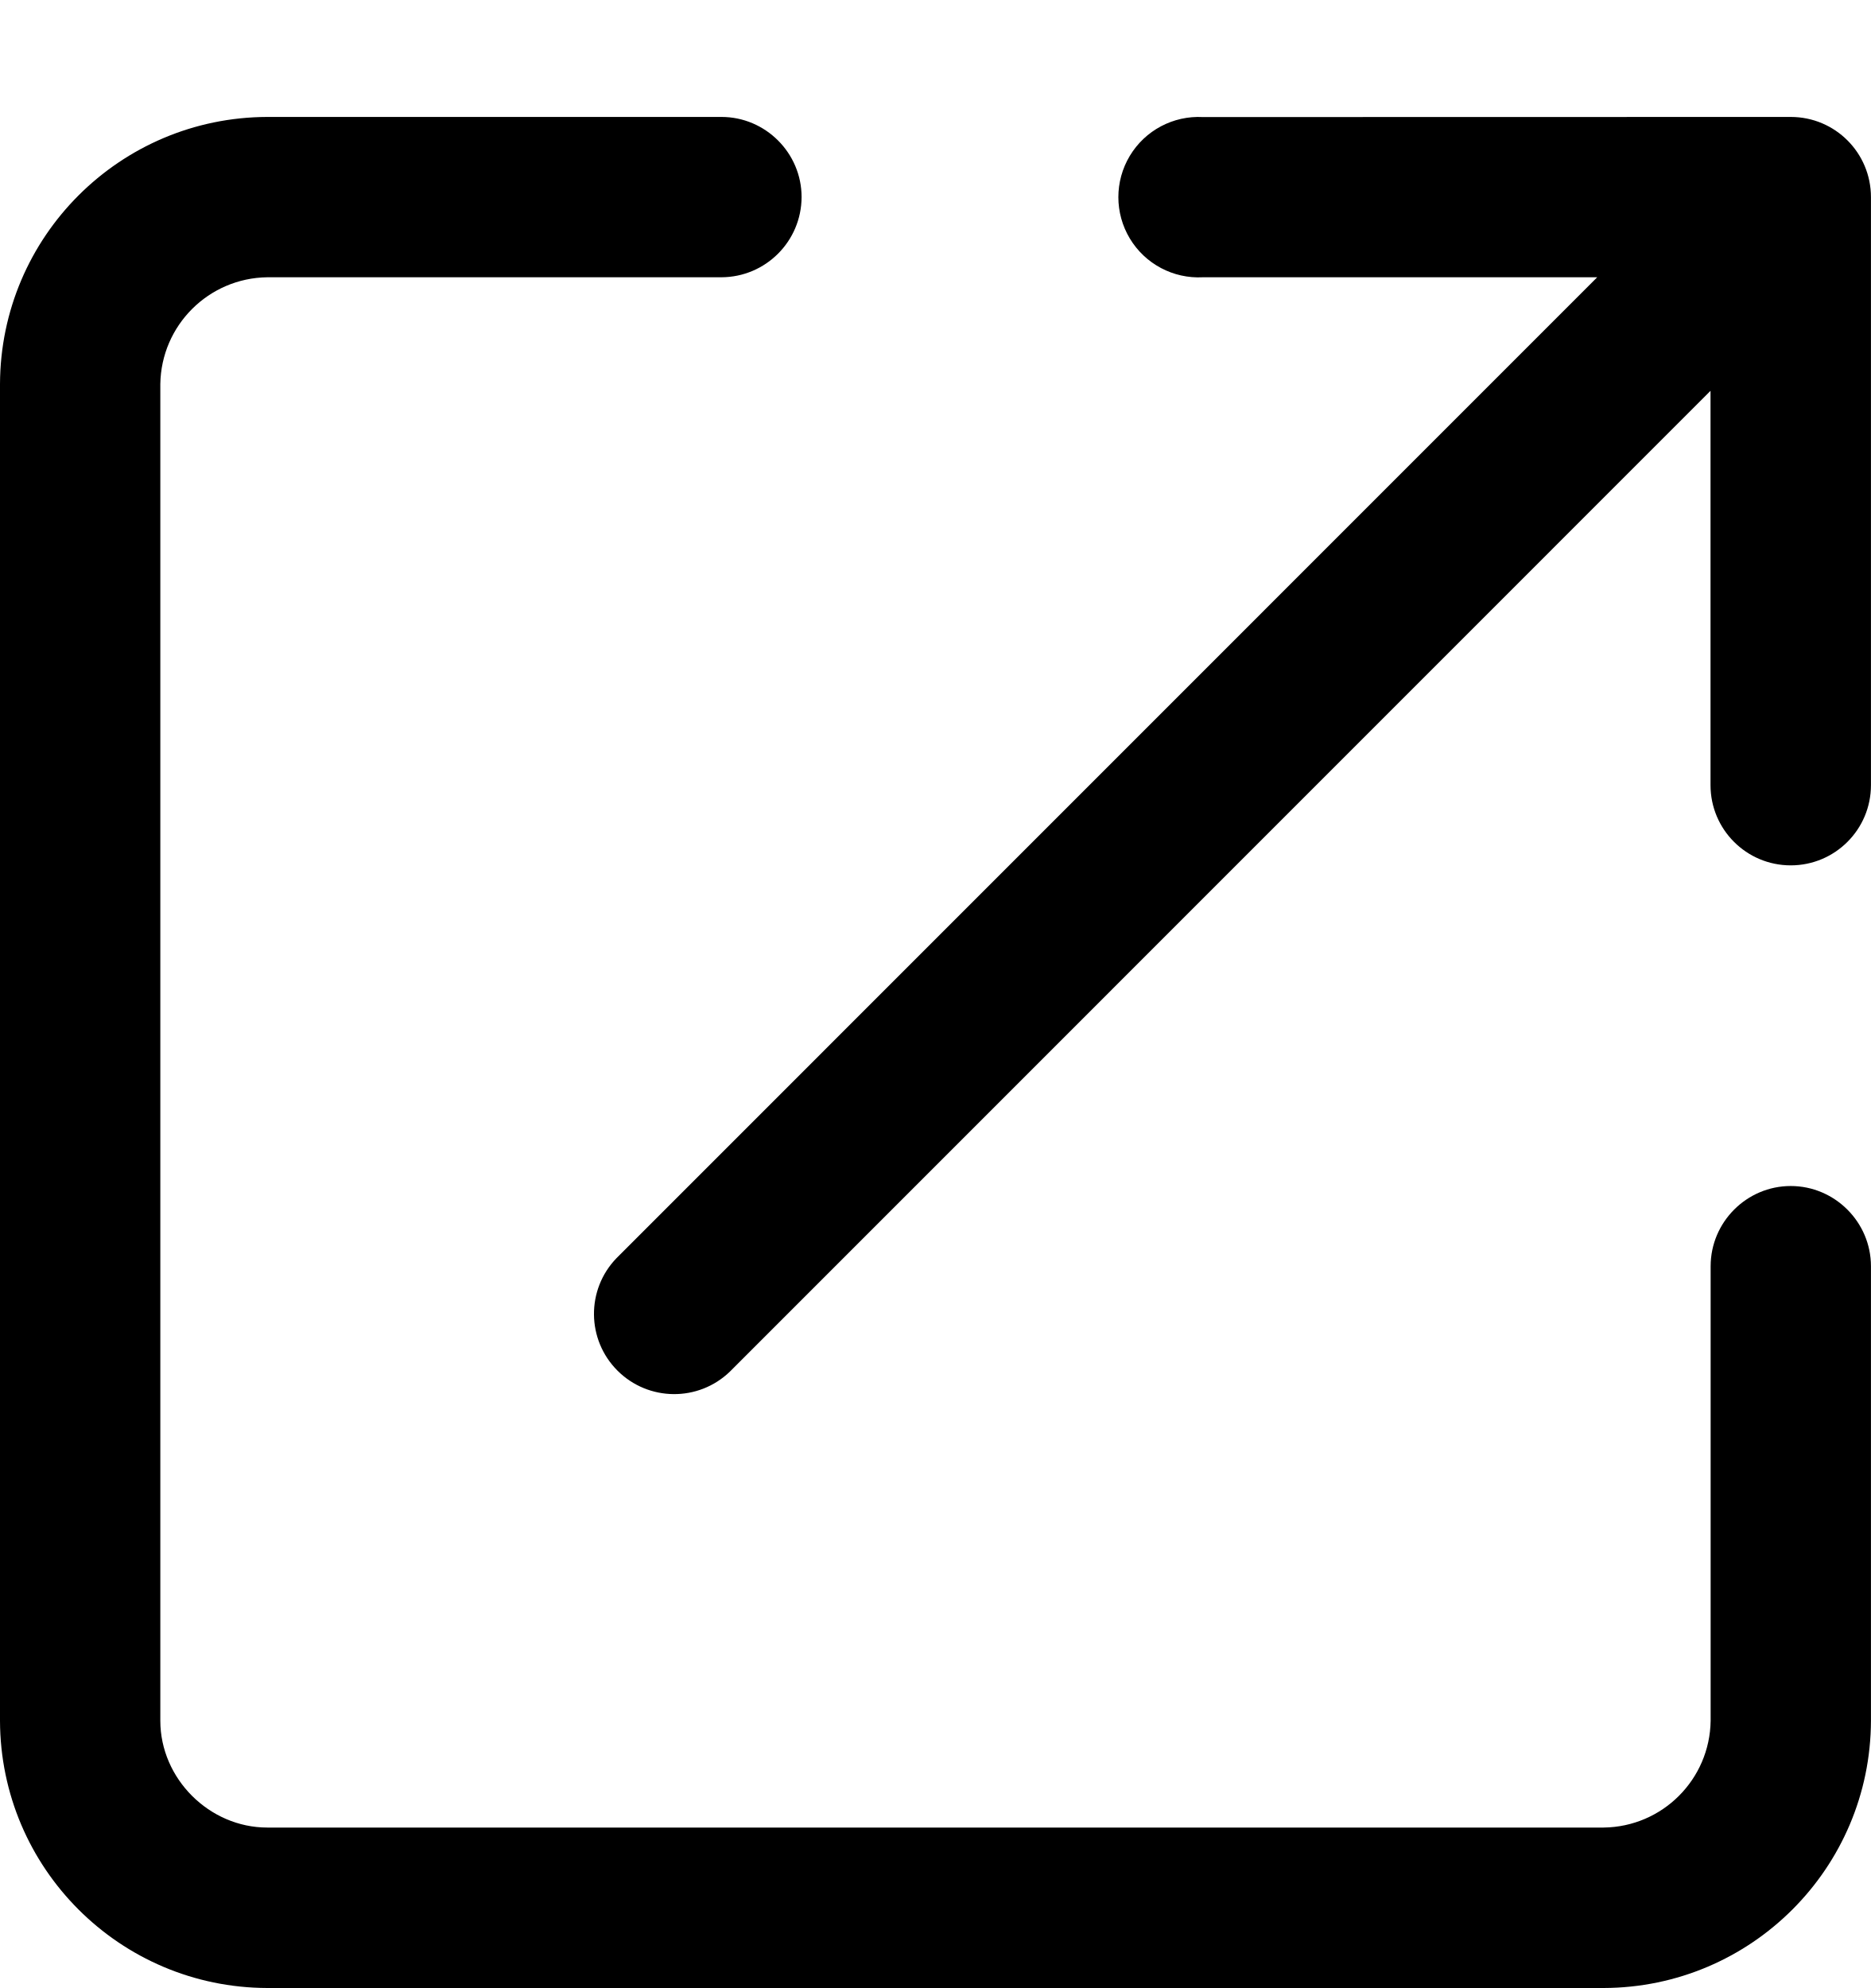
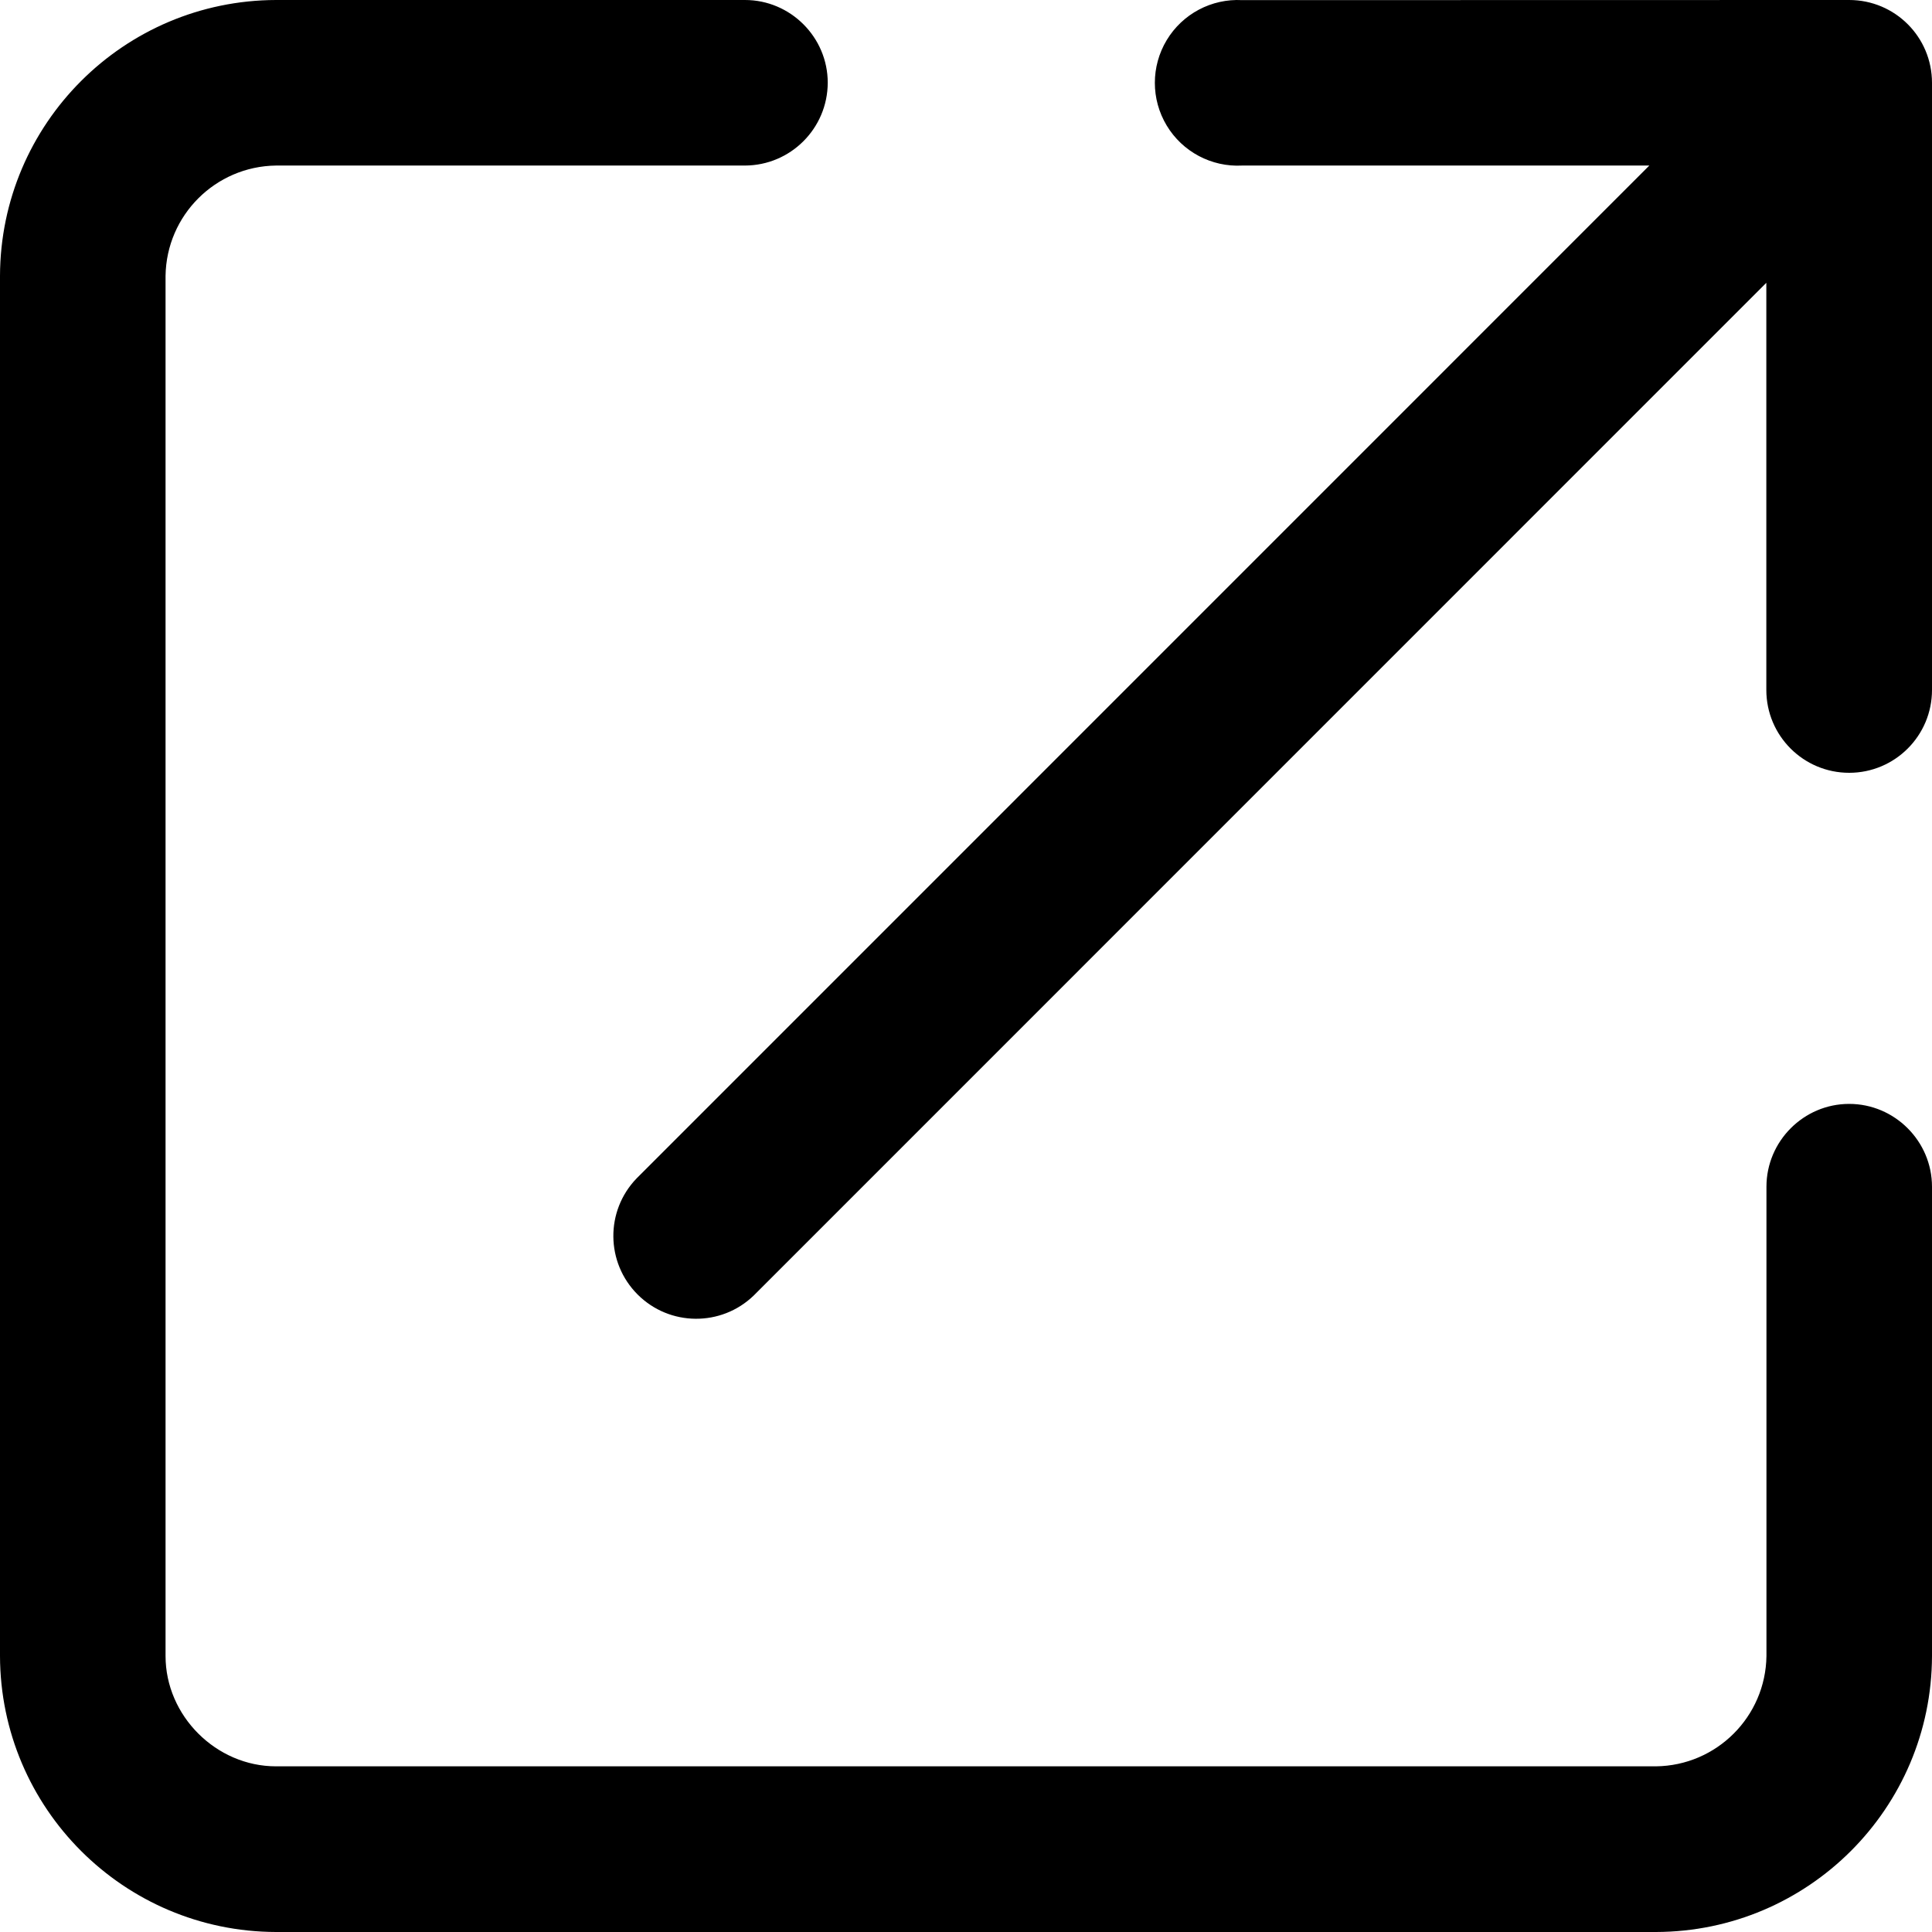
- <svg xmlns="http://www.w3.org/2000/svg" viewBox="0 0 16 17">
-   <path d="M6.17 1c.376 0 .685.308.685.685a.688.688 0 0 1-.686.686H2.286a.927.927 0 0 0-.915.914v11.429c0 .496.419.914.915.914h11.428a.926.926 0 0 0 .915-.914v-3.886c0-.377.308-.686.685-.686.377 0 .686.309.686.686v3.886A2.292 2.292 0 0 1 13.714 17H2.286A2.292 2.292 0 0 1 0 14.714V3.285A2.292 2.292 0 0 1 2.286 1zm9.144 0c.38 0 .686.307.686.686v5.028a.685.685 0 1 1-1.372 0V3.342l-8.386 8.387a.686.686 0 0 1-.97-.97l8.387-8.388h-3.372a.686.686 0 1 1 0-1.37z" />
+ <svg xmlns="http://www.w3.org/2000/svg" viewBox="0 0 16 16">
+   <path d="M6.17 0c.376 0 .685.308.685.685a.688.688 0 0 1-.686.686H2.286a.927.927 0 0 0-.915.914v11.429c0 .496.419.914.915.914h11.428a.926.926 0 0 0 .915-.914V9.828c0-.377.308-.686.685-.686.377 0 .686.309.686.686v3.886A2.292 2.292 0 0 1 13.714 16H2.286A2.292 2.292 0 0 1 0 13.714V2.285A2.292 2.292 0 0 1 2.286 0zm9.144 0c.38 0 .686.307.686.686v5.028a.685.685 0 1 1-1.372 0V2.342l-8.386 8.387a.686.686 0 0 1-.97-.97l8.387-8.388h-3.372a.686.686 0 1 1 0-1.37z" />
</svg>
